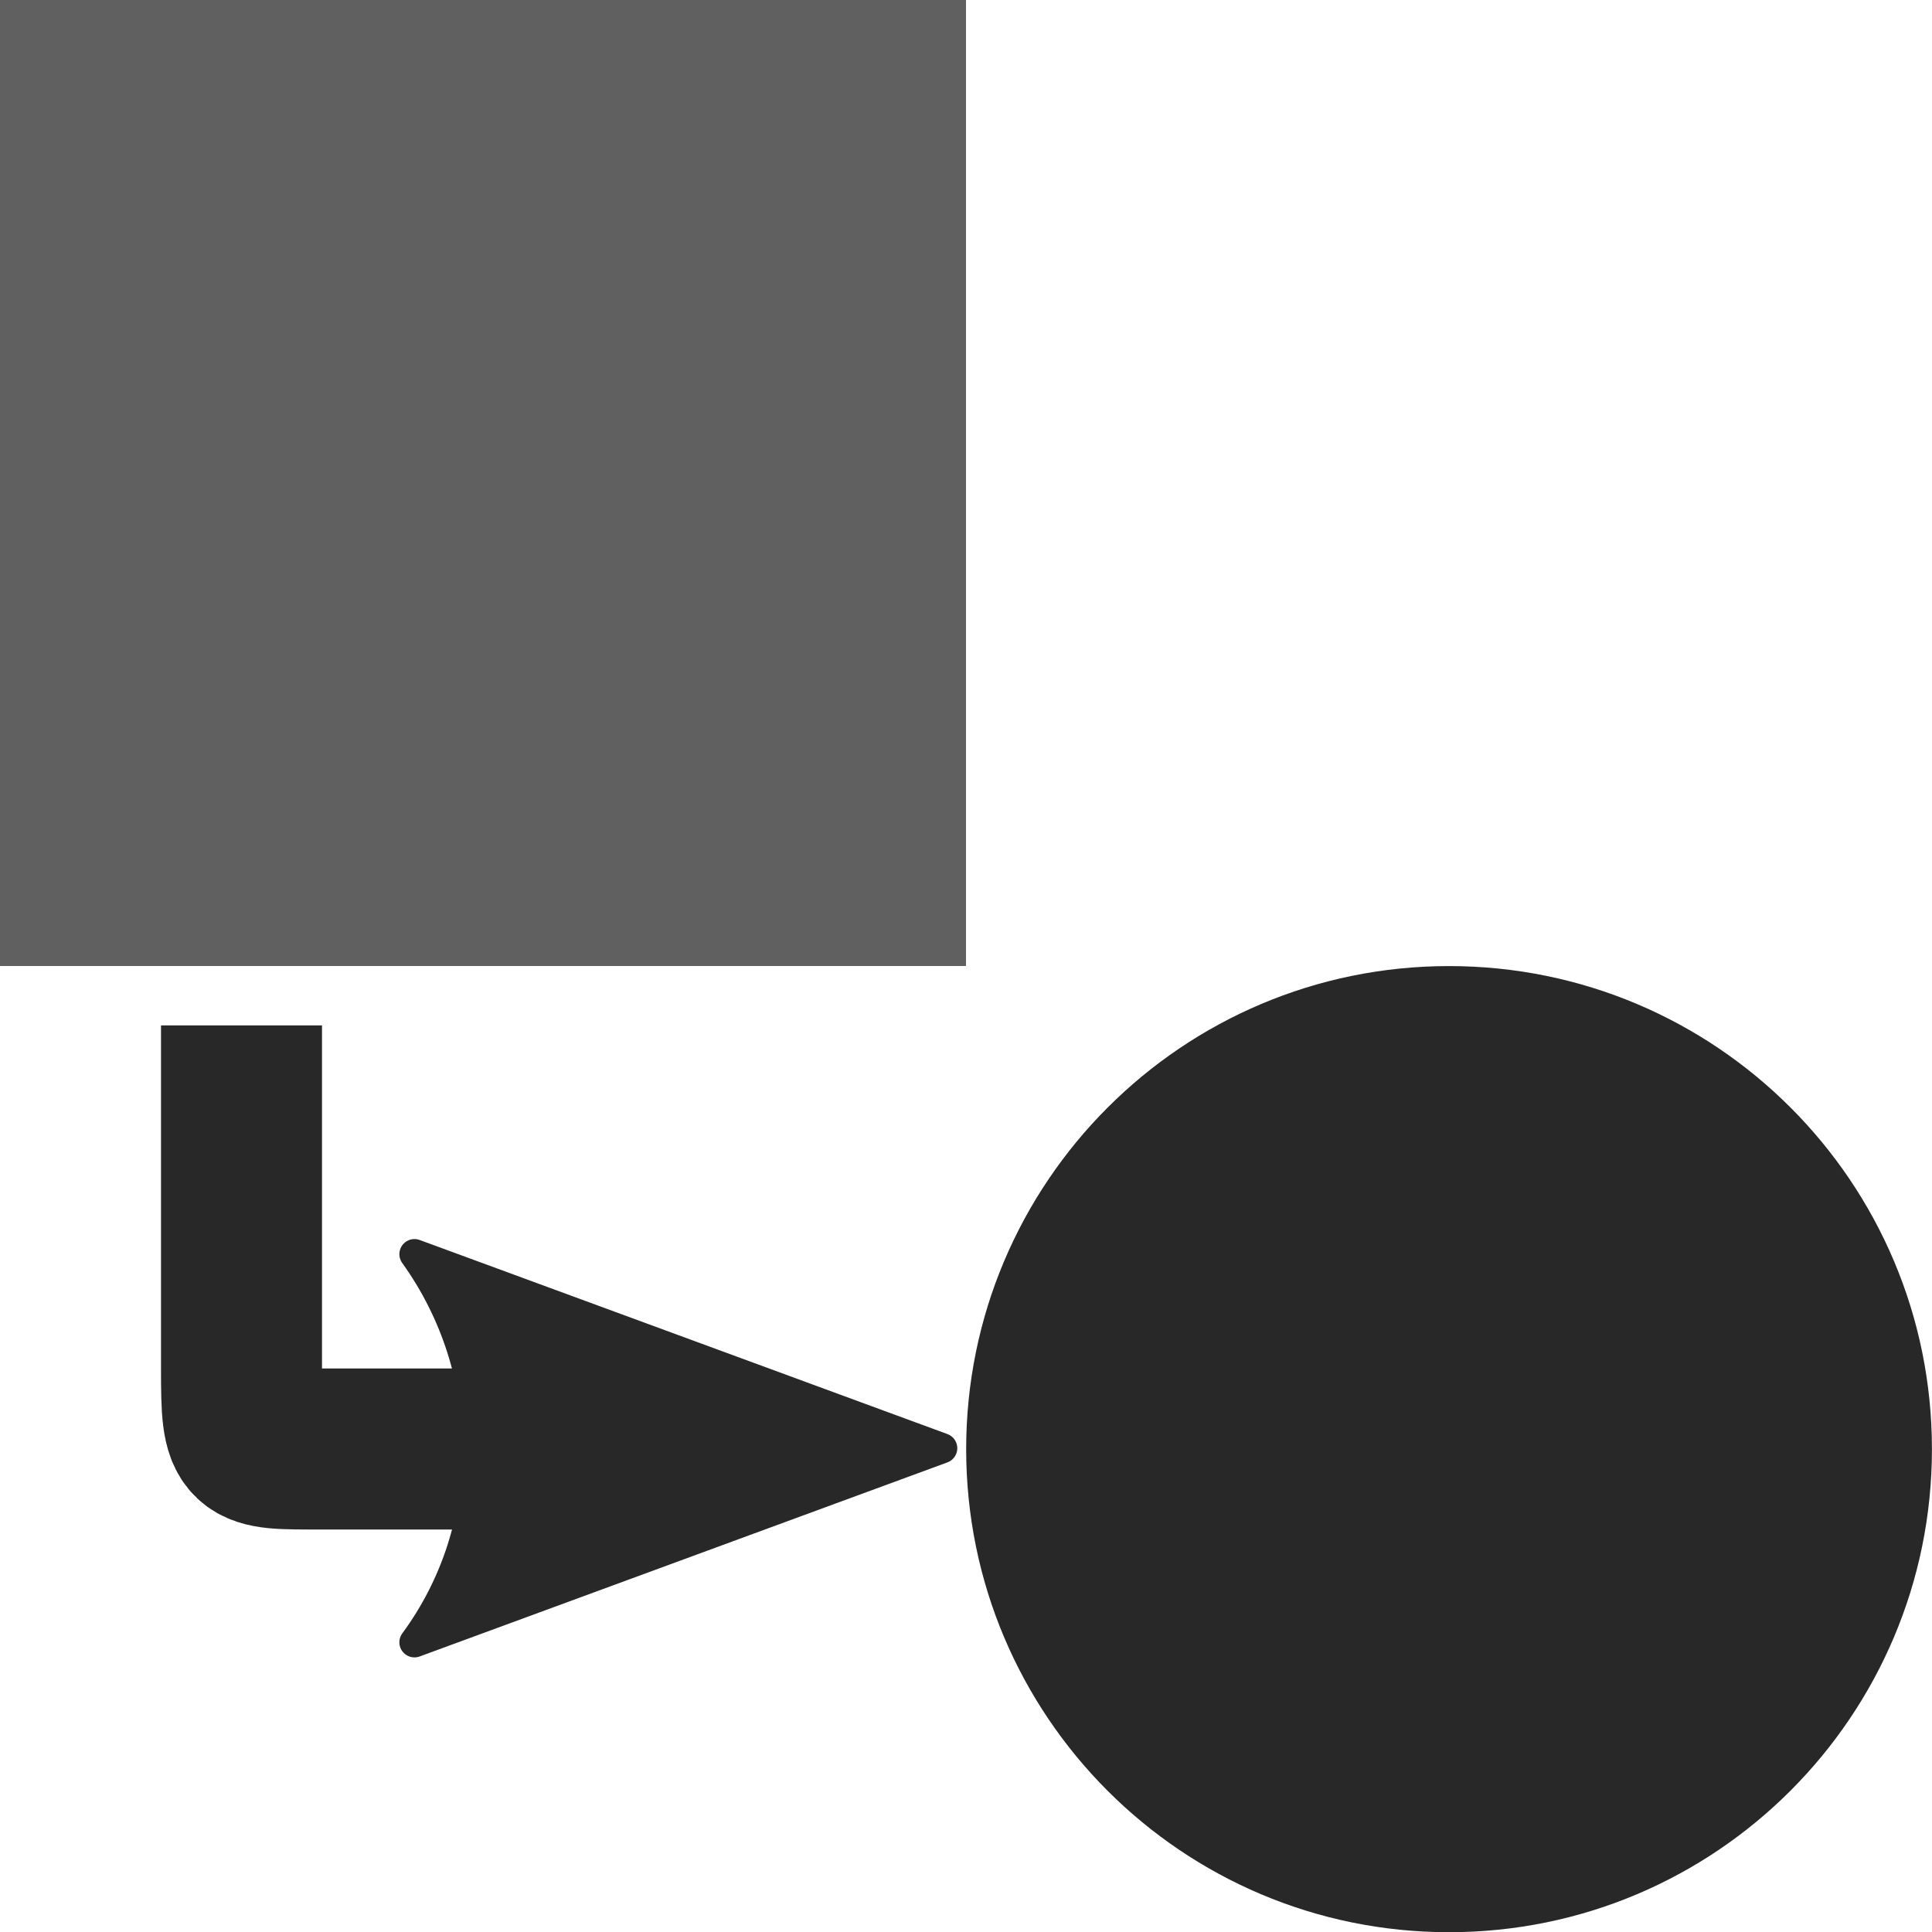
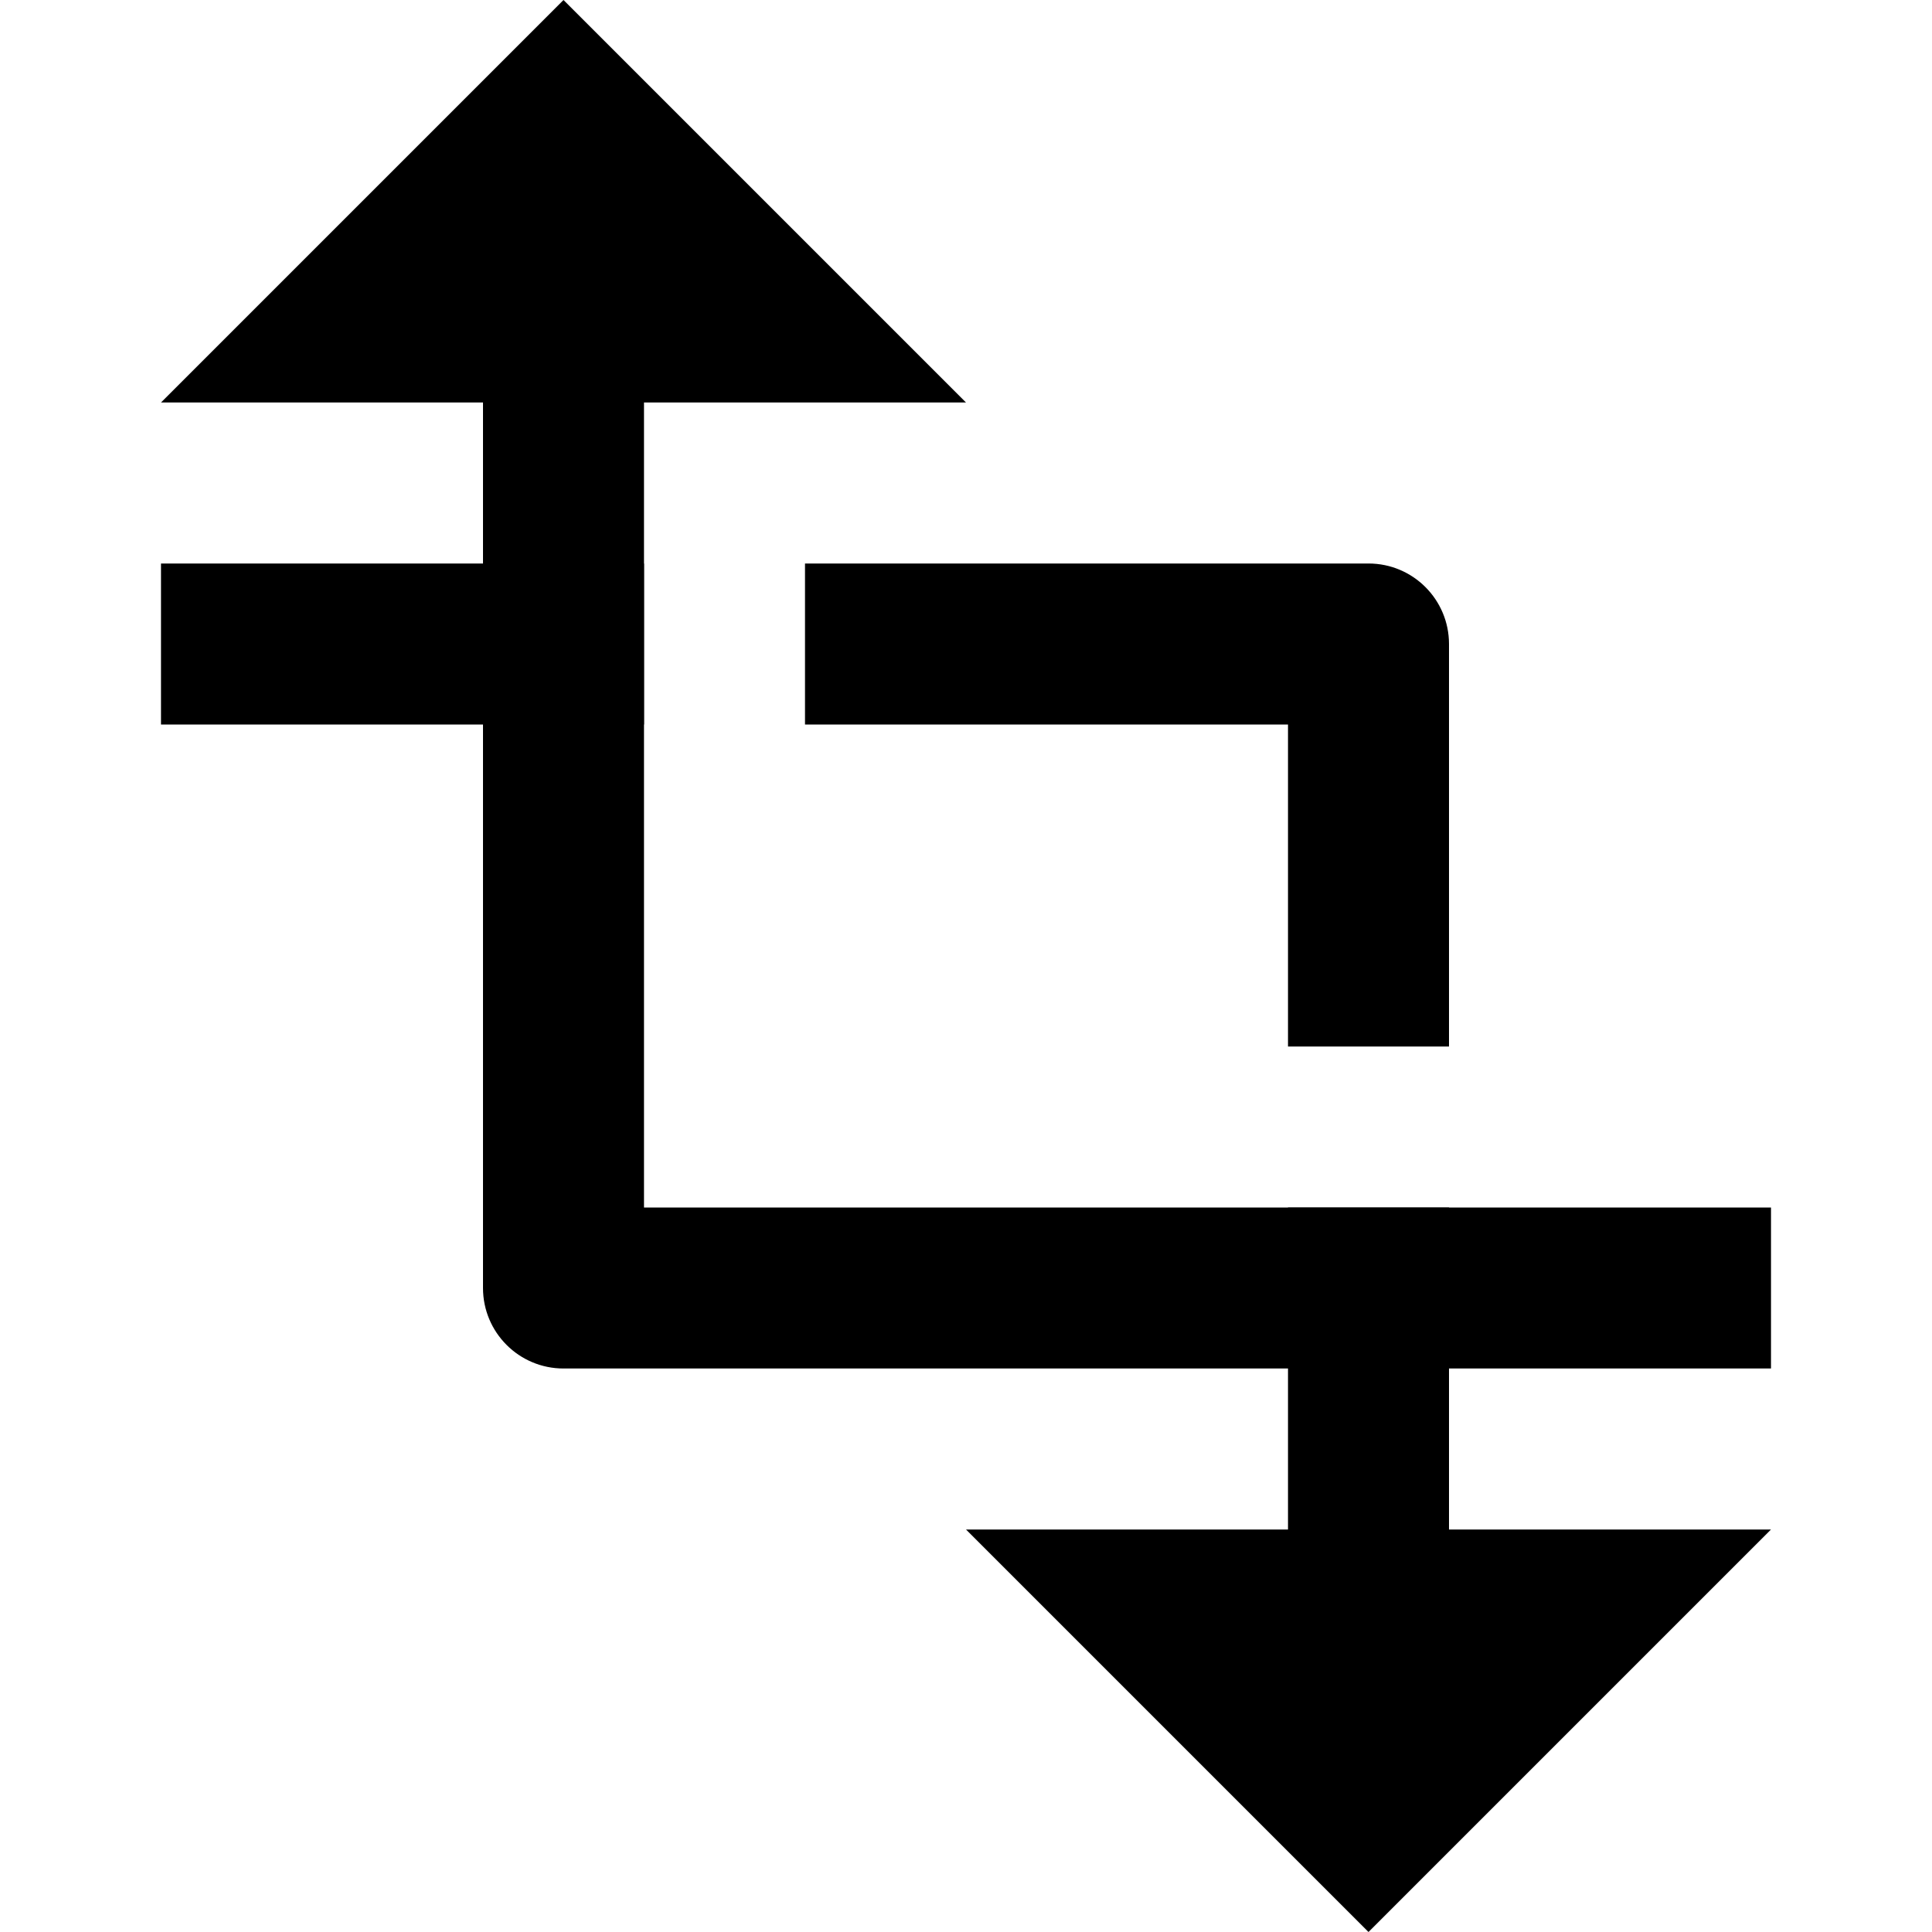
- <svg xmlns="http://www.w3.org/2000/svg" width="24" height="24" id="svg6030" version="1.1">
-   <defs id="defs6032">
-     <marker orient="auto" refY="0.0" refX="0.0" id="Arrow2Send" style="overflow:visible;">
-       <path id="path6595" style="fill-rule:evenodd;stroke-width:0.625;stroke-linejoin:round;" d="M 8.719,4.034 L -2.207,0.016 L 8.719,-4.002 C 6.973,-1.63 6.983,1.616 8.719,4.034 z " transform="scale(0.3) rotate(180) translate(-2.3,0)" />
-     </marker>
-     <marker orient="auto" refY="0.0" refX="0.0" id="Arrow2SendE" style="overflow:visible;">
-       <path id="path7373" style="stroke-linejoin:round;stroke:#606060;stroke-width:0.625;fill:#606060;fill-rule:evenodd" d="M 8.719,4.034 L -2.207,0.016 L 8.719,-4.002 C 6.973,-1.63 6.983,1.616 8.719,4.034 z " transform="scale(0.3) rotate(180) translate(-2.3,0)" />
-     </marker>
-     <marker orient="auto" refY="0.0" refX="0.0" id="Arrow2SendEG" style="overflow:visible;">
-       <path id="path7418" style="stroke-linejoin:round;fill-rule:evenodd;stroke:#484848;stroke-width:0.625;fill:#484848" d="M 8.719,4.034 L -2.207,0.016 L 8.719,-4.002 C 6.973,-1.63 6.983,1.616 8.719,4.034 z " transform="scale(0.3) rotate(180) translate(-2.3,0)" />
-     </marker>
-     <marker orient="auto" refY="0.0" refX="0.0" id="Arrow2SendEG2" style="overflow:visible;">
-       <path id="path7447" style="stroke-linejoin:round;stroke:#202020;stroke-width:0.625;fill:#202020;fill-rule:evenodd" d="M 8.719,4.034 L -2.207,0.016 L 8.719,-4.002 C 6.973,-1.63 6.983,1.616 8.719,4.034 z " transform="scale(0.3) rotate(180) translate(-2.3,0)" />
-     </marker>
-     <marker orient="auto" refY="0.0" refX="0.0" id="Arrow2SendEG2f" style="overflow:visible;">
-       <path id="path3797" style="stroke-linejoin:round;fill-rule:evenodd;stroke:#282828;stroke-width:0.625;fill:#282828" d="M 8.719,4.034 L -2.207,0.016 L 8.719,-4.002 C 6.973,-1.63 6.983,1.616 8.719,4.034 z " transform="scale(0.3) rotate(180) translate(-2.3,0)" />
-     </marker>
-   </defs>
-   <g id="layer1" transform="translate(0,-1028.362)">
-     <rect style="color:#000000;fill:#606060;fill-opacity:1;fill-rule:nonzero;stroke:none;stroke-width:2;marker:none;visibility:visible;display:inline;overflow:visible;enable-background:accumulate" id="rect6038" width="12" height="12" x="0" y="1028.362" />
-     <path style="color:#000000;fill:#282828;fill-opacity:1;fill-rule:nonzero;stroke:none;stroke-width:2;marker:none;visibility:visible;display:inline;overflow:visible;enable-background:accumulate" id="path6548" d="m 15.594,10.9 c 0,0.976 -0.77,1.768 -1.72,1.768 -0.95,0 -1.72,-0.791 -1.72,-1.768 0,-0.976 0.77,-1.768 1.72,-1.768 0.95,0 1.72,0.791 1.72,1.768 z" transform="matrix(3.487528,0,0,3.394112,-30.38532,1009.368)" />
-     <path style="stroke-linejoin:miter;marker-end:url(#Arrow2SendEG2f);stroke-opacity:1;stroke-dashoffset:0;stroke:#282828;stroke-linecap:butt;stroke-miterlimit:4;stroke-dasharray:none;stroke-width:2;fill:none" d="M 3,12.738 C 3,13.813 3,14.405 3,17 c 0,1.028 0.029,1 1,1 1.131,0 3.497,0 5,0" id="path7184" transform="translate(0,1028.362)" />
-   </g>
+ <svg xmlns="http://www.w3.org/2000/svg" width="24" height="24" viewBox="0 0 24 24" id="svg2" version="1.1">
+   <defs id="defs8" />
+   <path style="fill:#000000;fill-opacity:1;stroke:none" d="m 17,24 5,-5 -10,0 z" id="path4375" />
+   <path style="font-size:medium;font-style:normal;font-variant:normal;font-weight:normal;font-stretch:normal;text-indent:0;text-align:start;text-decoration:none;line-height:normal;letter-spacing:normal;word-spacing:normal;text-transform:none;direction:ltr;block-progression:tb;writing-mode:lr-tb;text-anchor:start;baseline-shift:baseline;color:#000000;fill:#000000;fill-opacity:1;stroke:none;stroke-width:2;marker:none;visibility:visible;display:inline;overflow:visible;enable-background:accumulate;font-family:Sans;-inkscape-font-specification:Sans" d="M 2 7 L 2 9 L 8 9 L 8 7 L 2 7 z M 10 7 L 10 9 L 16 9 L 16 13 L 18 13 L 18 8 A 1 1 0 0 0 17 7 L 10 7 z M 16 15 L 16 22 L 18 22 L 18 15 L 16 15 z " id="path8" />
+   <path style="font-size:medium;font-style:normal;font-variant:normal;font-weight:normal;font-stretch:normal;text-indent:0;text-align:start;text-decoration:none;line-height:normal;letter-spacing:normal;word-spacing:normal;text-transform:none;direction:ltr;block-progression:tb;writing-mode:lr-tb;text-anchor:start;baseline-shift:baseline;color:#000000;fill:#000000;fill-opacity:1;stroke:none;stroke-width:2;marker:none;visibility:visible;display:inline;overflow:visible;enable-background:accumulate;font-family:Sans;-inkscape-font-specification:Sans" d="m 6,2 0,14 a 1,1 0 0 0 1,1 L 22,17 22,15 8,15 8,2 6,2 z" id="path10" />
+   <path id="path3813" d="M 7,2.0000001e-8 12,5 2,5 z" style="fill:#000000;fill-opacity:1;stroke:none" />
</svg>
